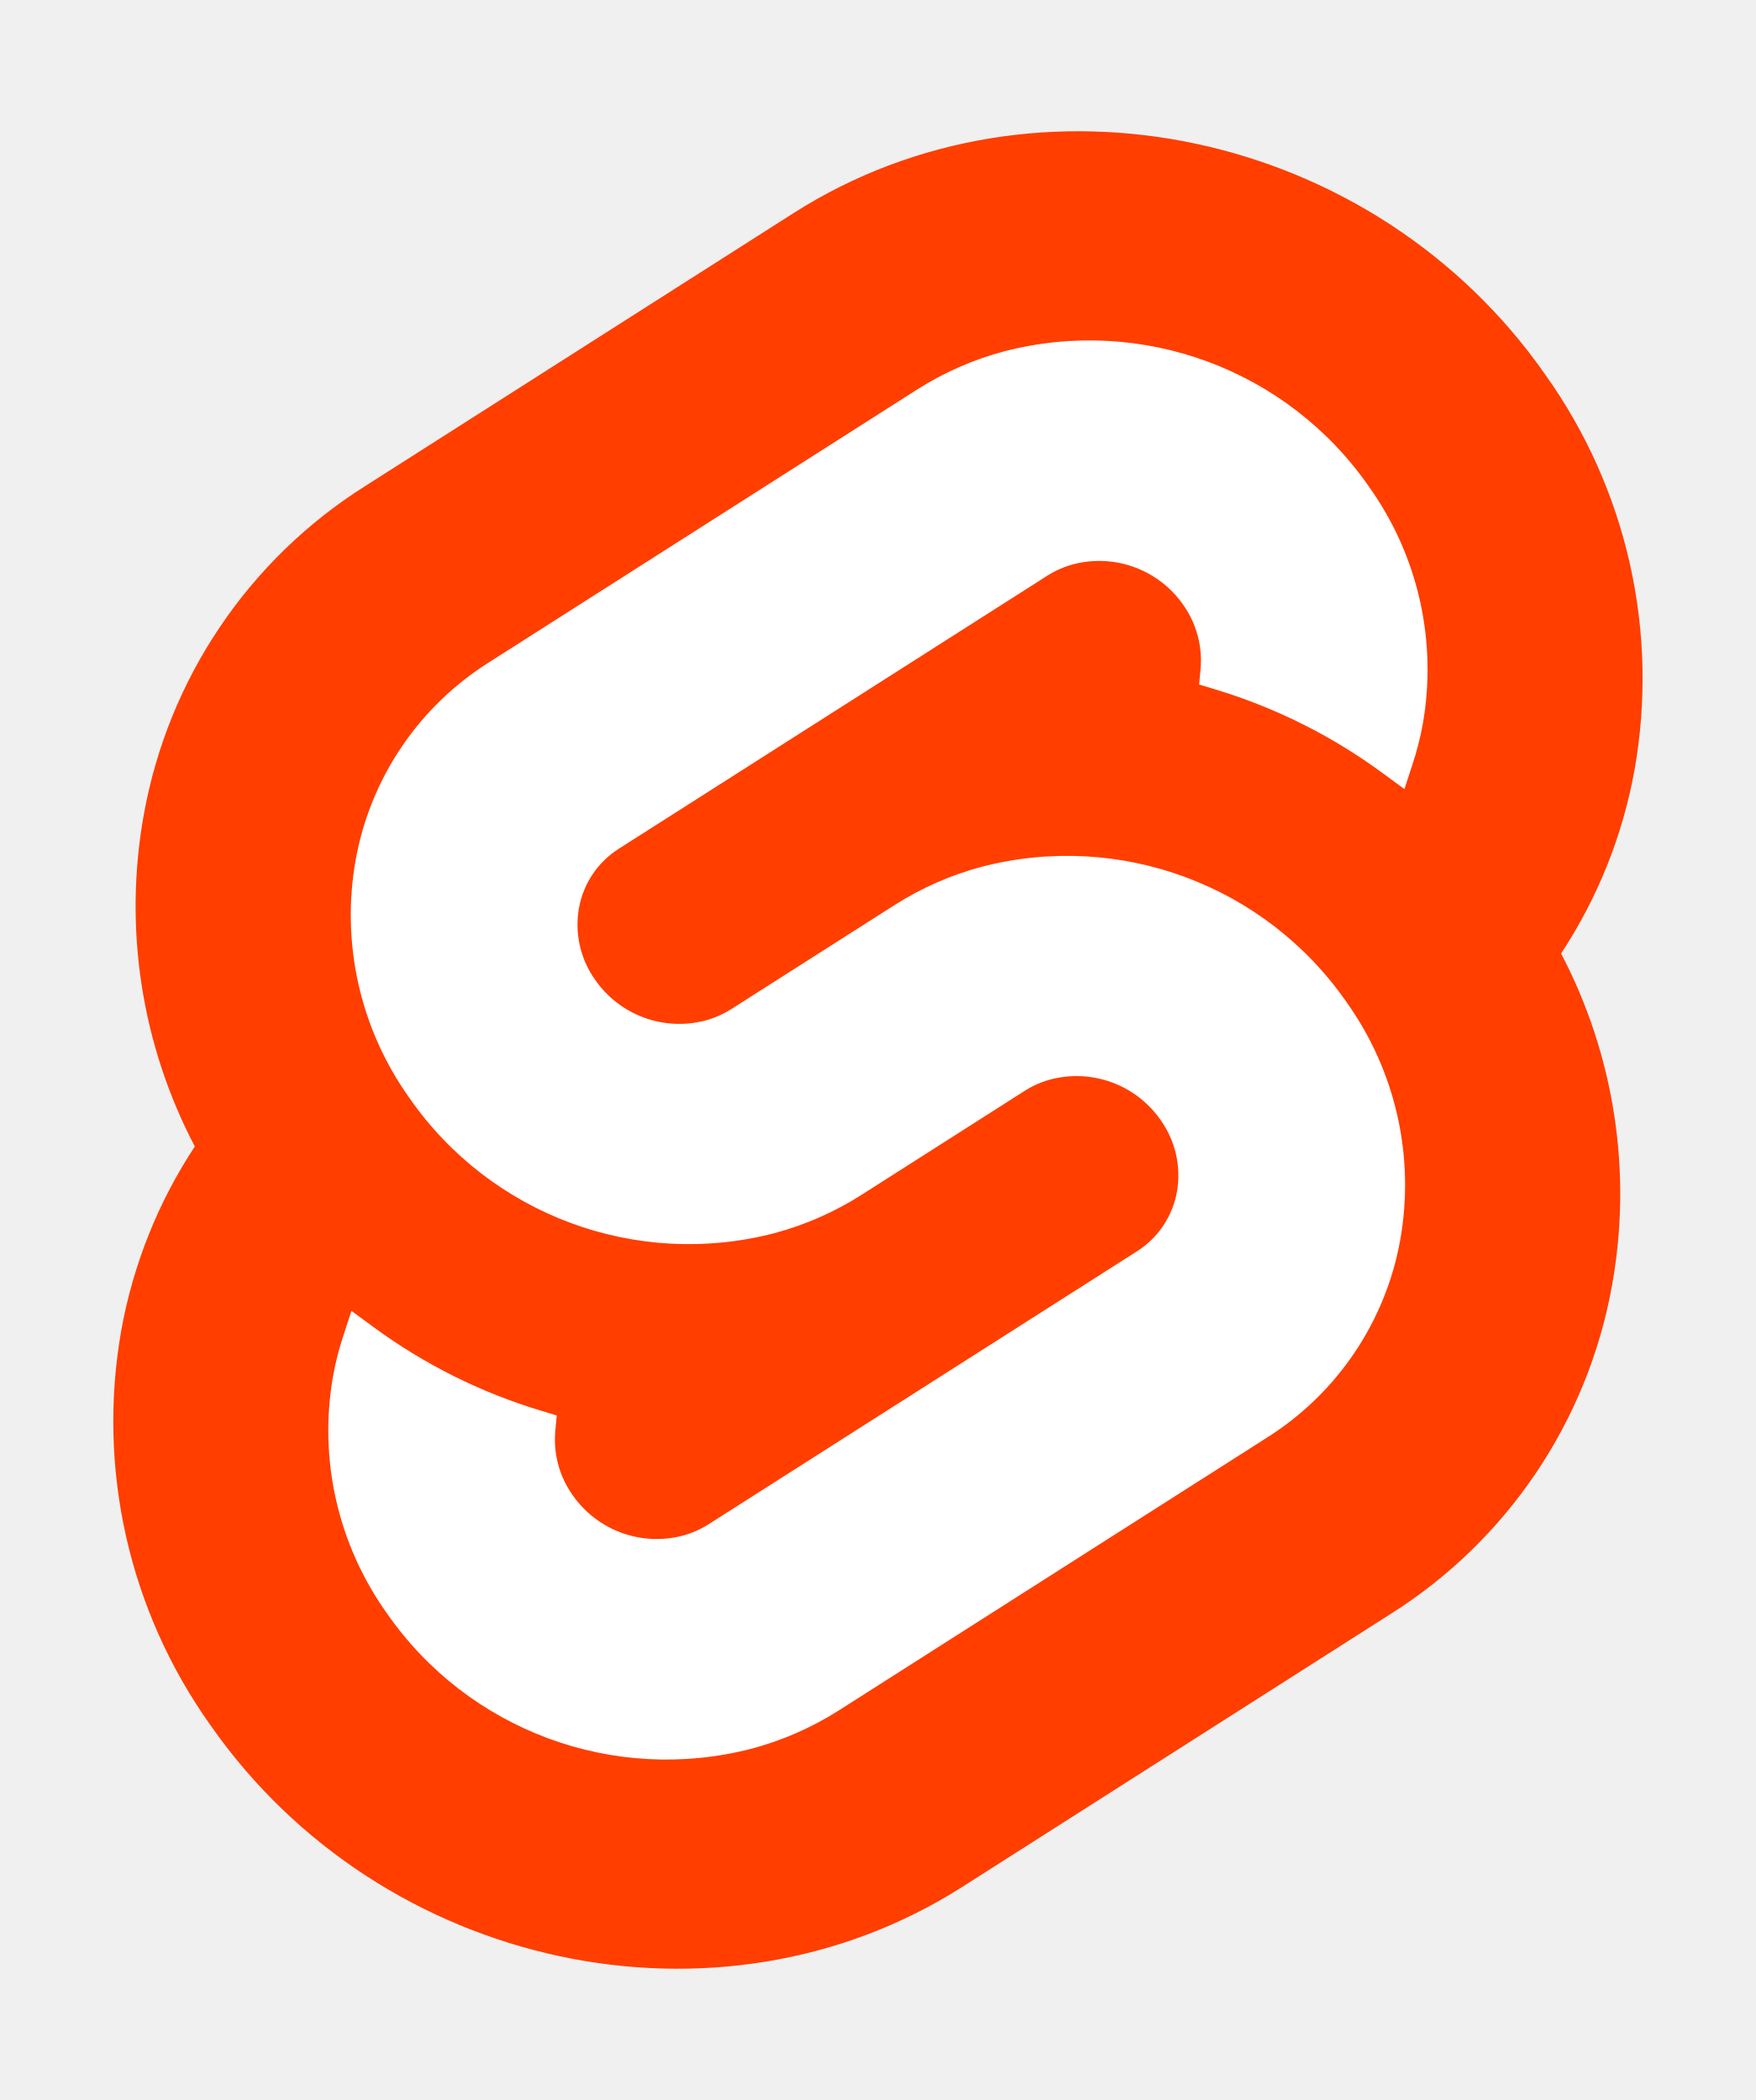
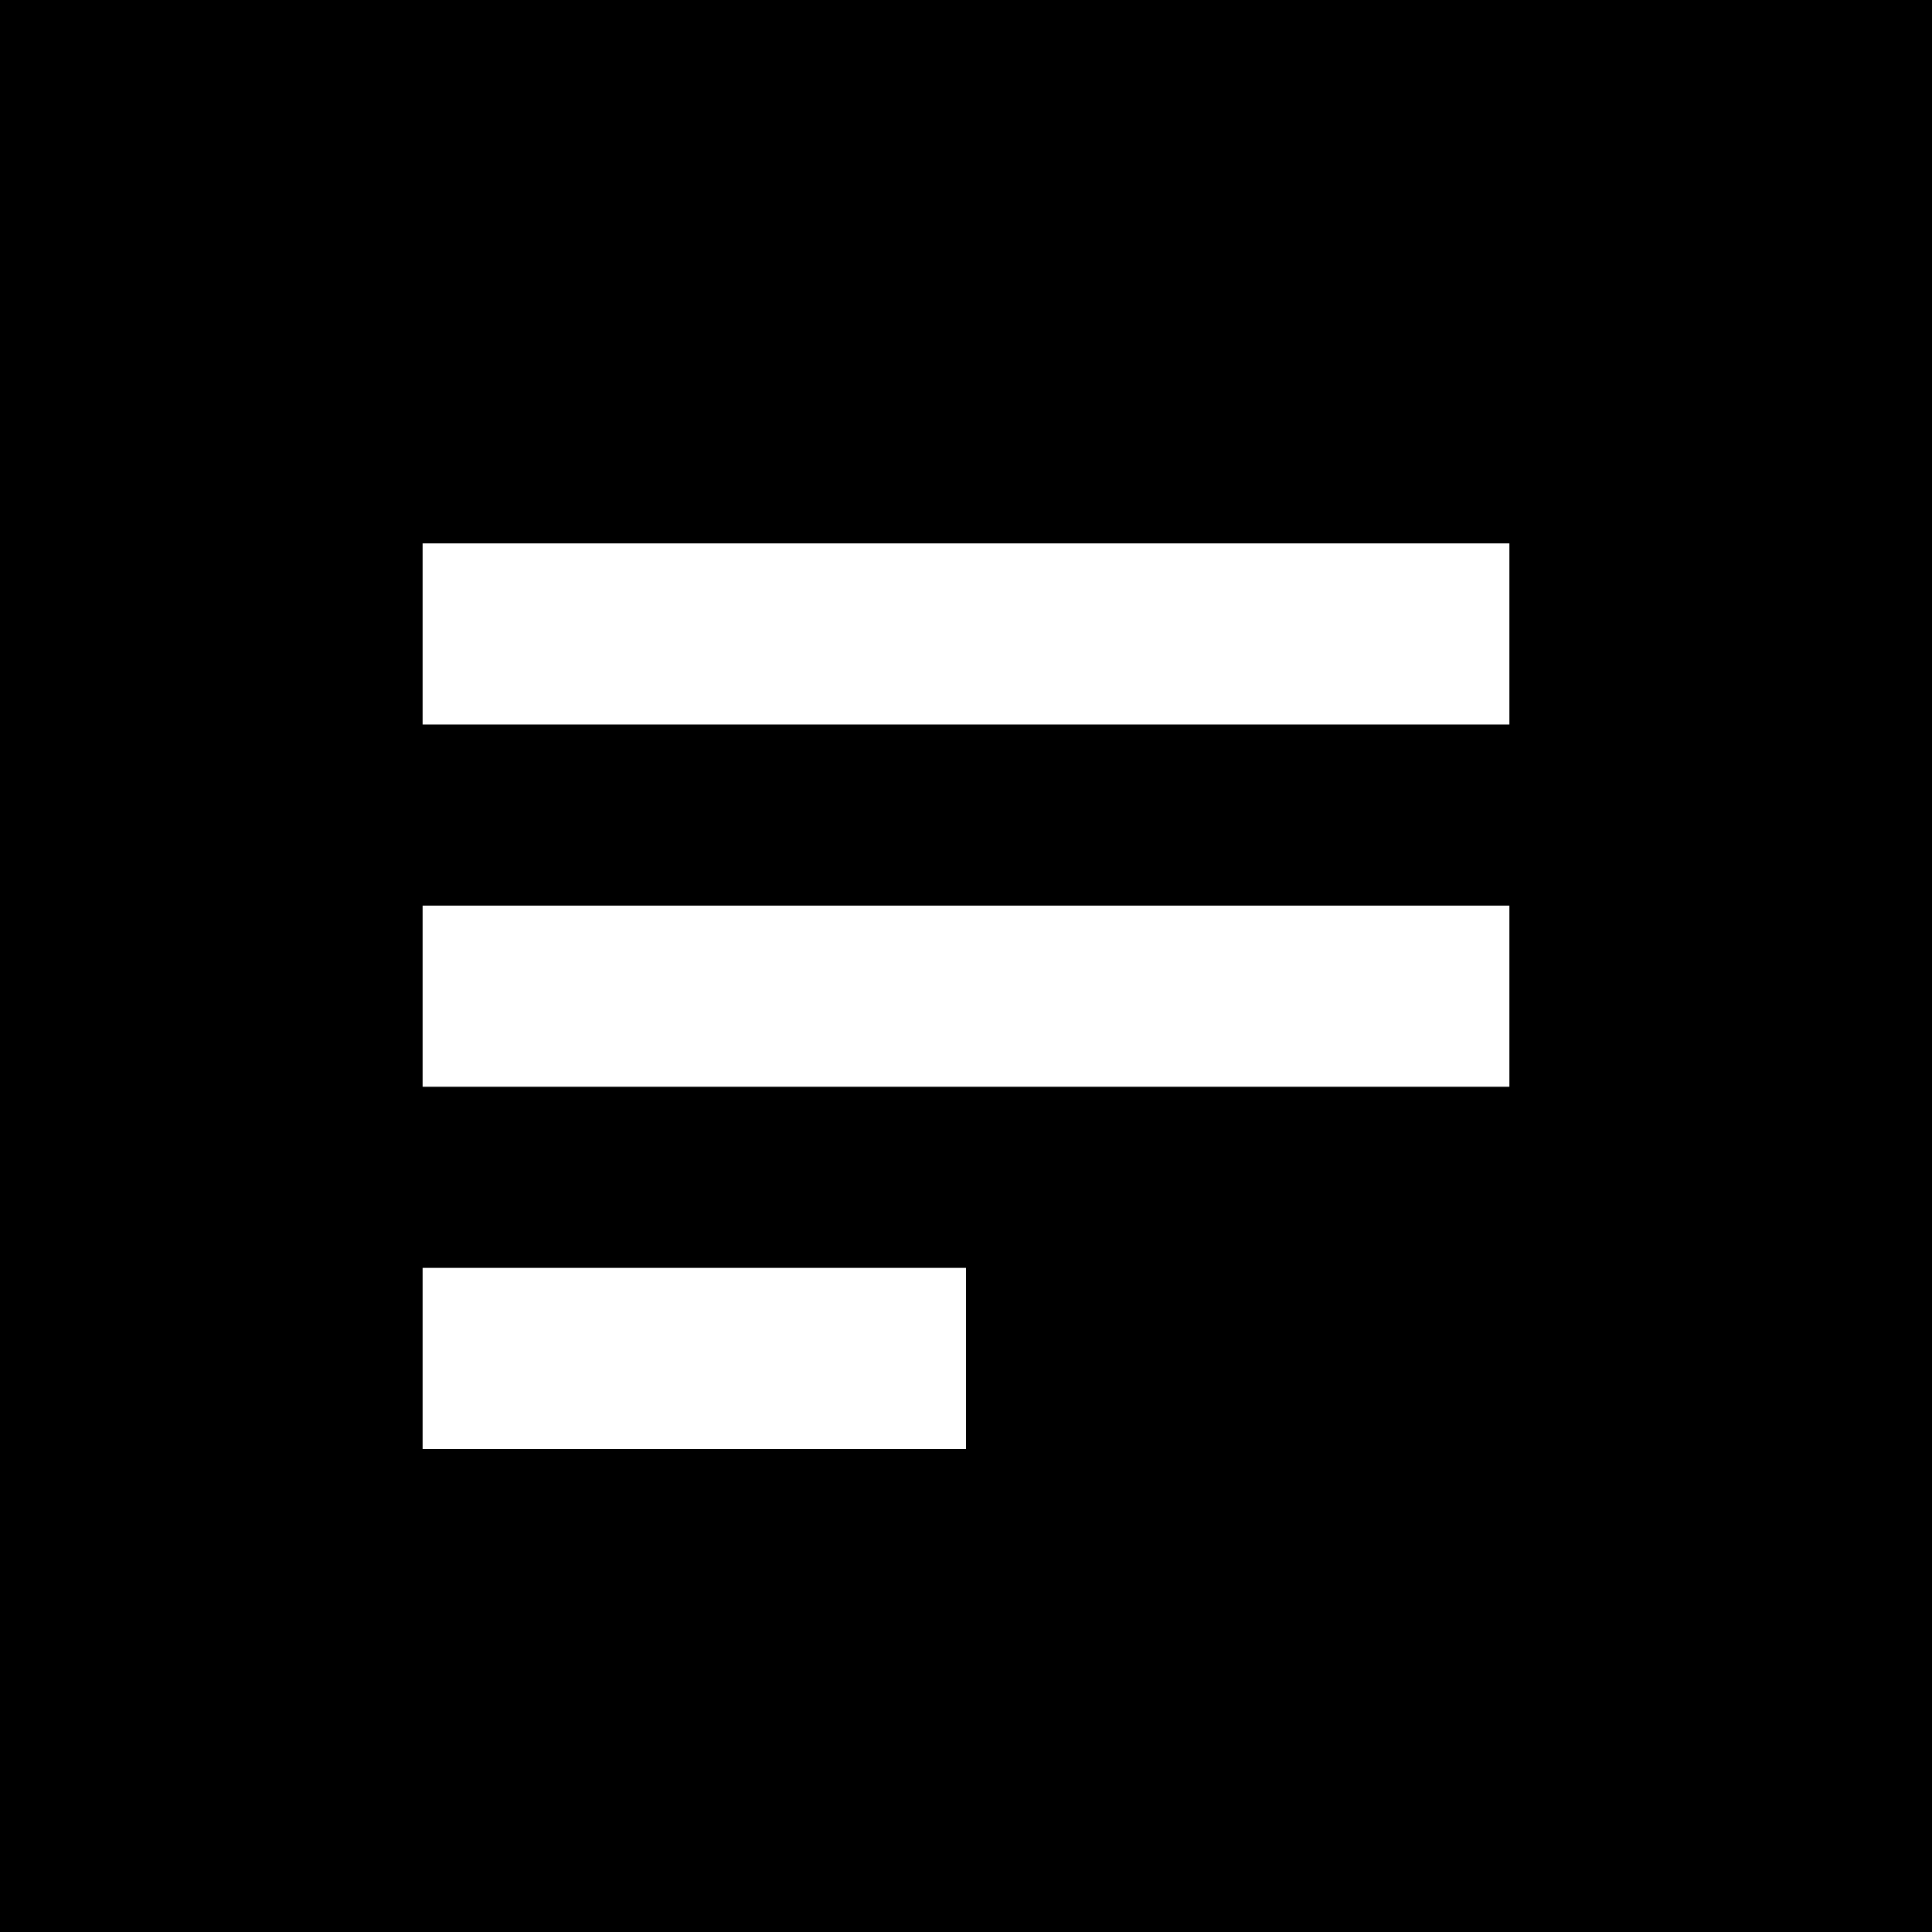
- <svg xmlns="http://www.w3.org/2000/svg" width="107" height="128" viewBox="0 0 107 128">
-   <path d="M94.157 22.819c-10.4-14.885-30.94-19.297-45.792-9.835L22.282 29.608A29.92 29.92 0 0 0 8.764 49.65a31.5 31.5 0 0 0 3.108 20.231 30 30 0 0 0-4.477 11.183 31.9 31.9 0 0 0 5.448 24.116c10.402 14.887 30.942 19.297 45.791 9.835l26.083-16.624A29.92 29.92 0 0 0 98.235 78.35a31.53 31.53 0 0 0-3.105-20.232 30 30 0 0 0 4.474-11.182 31.88 31.88 0 0 0-5.447-24.116" style="fill:#ff3e00" />
-   <path d="M45.817 106.582a20.72 20.72 0 0 1-22.237-8.243 19.17 19.17 0 0 1-3.277-14.503 18 18 0 0 1 .624-2.435l.49-1.498 1.337.981a33.6 33.6 0 0 0 10.203 5.098l.97.294-.09.968a5.85 5.85 0 0 0 1.052 3.878 6.24 6.24 0 0 0 6.695 2.485 5.8 5.8 0 0 0 1.603-.704L69.27 76.28a5.43 5.43 0 0 0 2.45-3.631 5.8 5.8 0 0 0-.987-4.371 6.24 6.24 0 0 0-6.698-2.487 5.7 5.7 0 0 0-1.6.704l-9.953 6.345a19 19 0 0 1-5.296 2.326 20.72 20.72 0 0 1-22.237-8.243 19.17 19.17 0 0 1-3.277-14.502 17.99 17.99 0 0 1 8.13-12.052l26.081-16.623a19 19 0 0 1 5.3-2.329 20.72 20.72 0 0 1 22.237 8.243 19.17 19.17 0 0 1 3.277 14.503 18 18 0 0 1-.624 2.435l-.49 1.498-1.337-.98a33.6 33.6 0 0 0-10.203-5.1l-.97-.294.09-.968a5.86 5.86 0 0 0-1.052-3.878 6.24 6.24 0 0 0-6.696-2.485 5.8 5.8 0 0 0-1.602.704L37.73 51.72a5.42 5.42 0 0 0-2.449 3.63 5.79 5.79 0 0 0 .986 4.372 6.24 6.24 0 0 0 6.698 2.486 5.8 5.8 0 0 0 1.602-.704l9.952-6.342a19 19 0 0 1 5.295-2.328 20.72 20.72 0 0 1 22.237 8.242 19.17 19.17 0 0 1 3.277 14.503 18 18 0 0 1-8.13 12.053l-26.081 16.622a19 19 0 0 1-5.3 2.328" style="fill:#fff" />
+ <svg xmlns="http://www.w3.org/2000/svg" viewBox="0 0 32 32" width="32" height="32">
+   <rect width="32" height="32" fill="oklch(0.51 0.235 277)" />
+   <rect x="7" y="9" width="18" height="3" fill="#fff" />
+   <rect x="7" y="15" width="18" height="3" fill="#fff" />
+   <rect x="7" y="21" width="9" height="3" fill="#fff" />
</svg>
